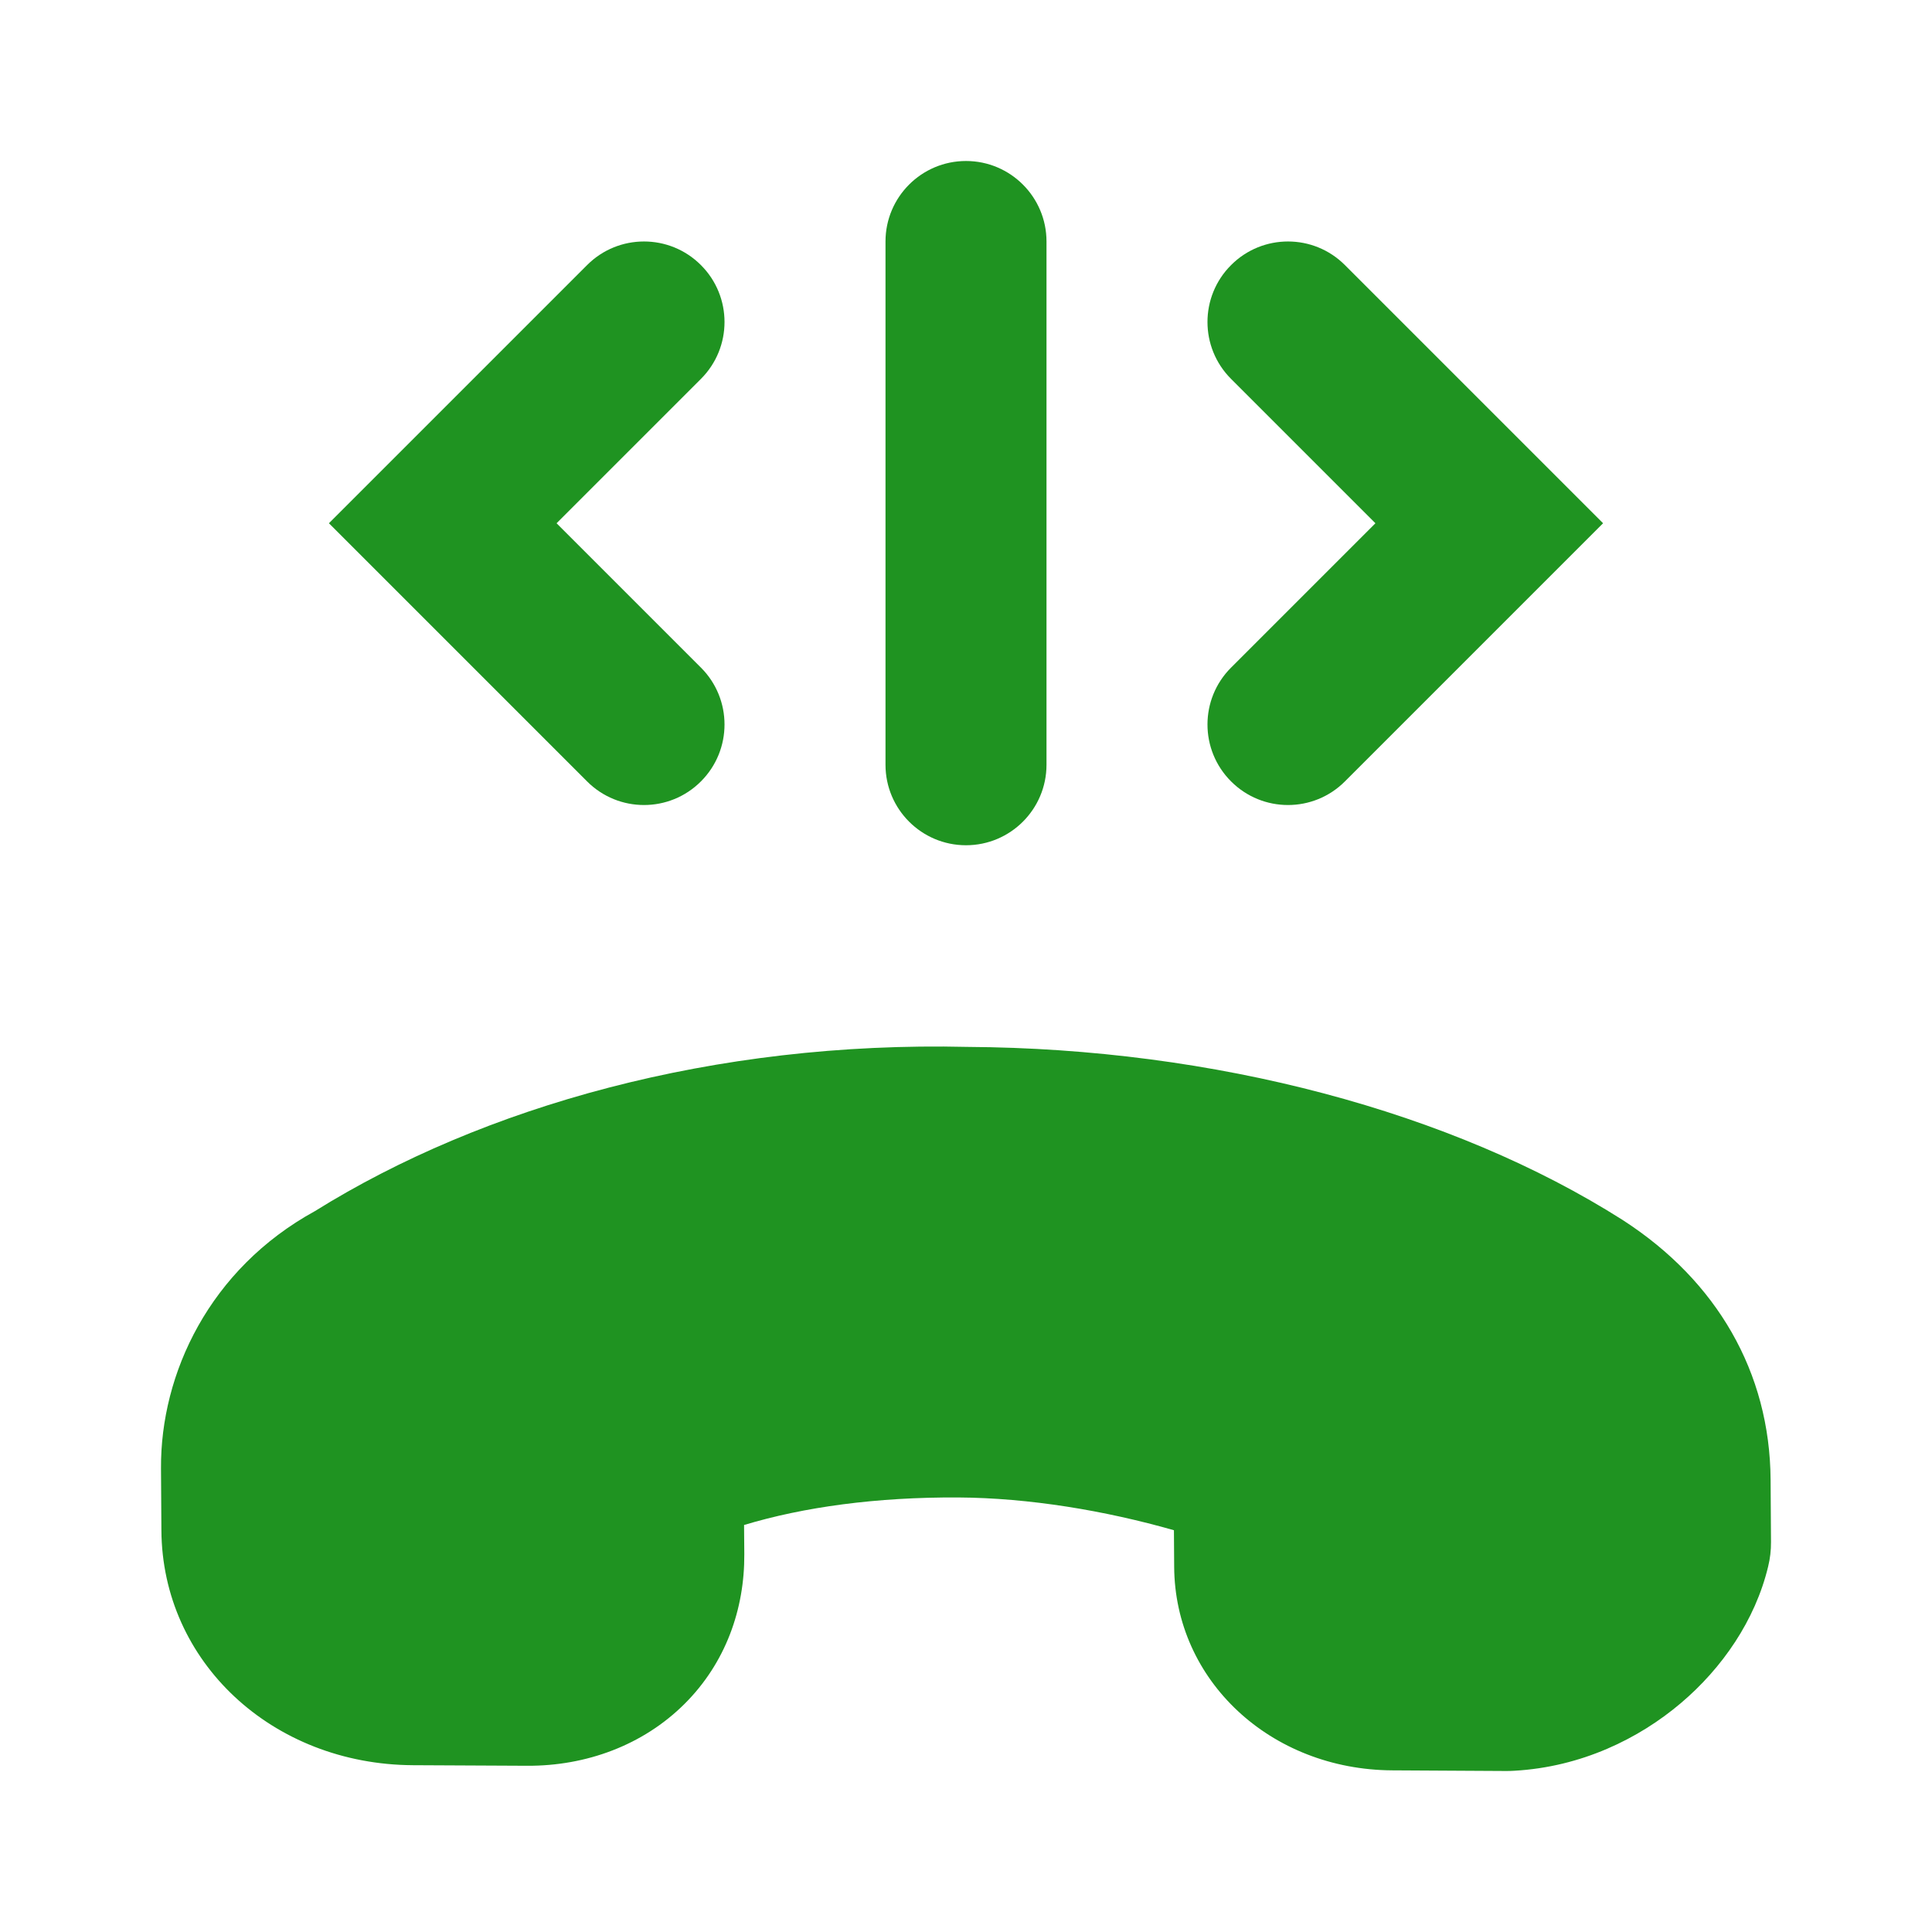
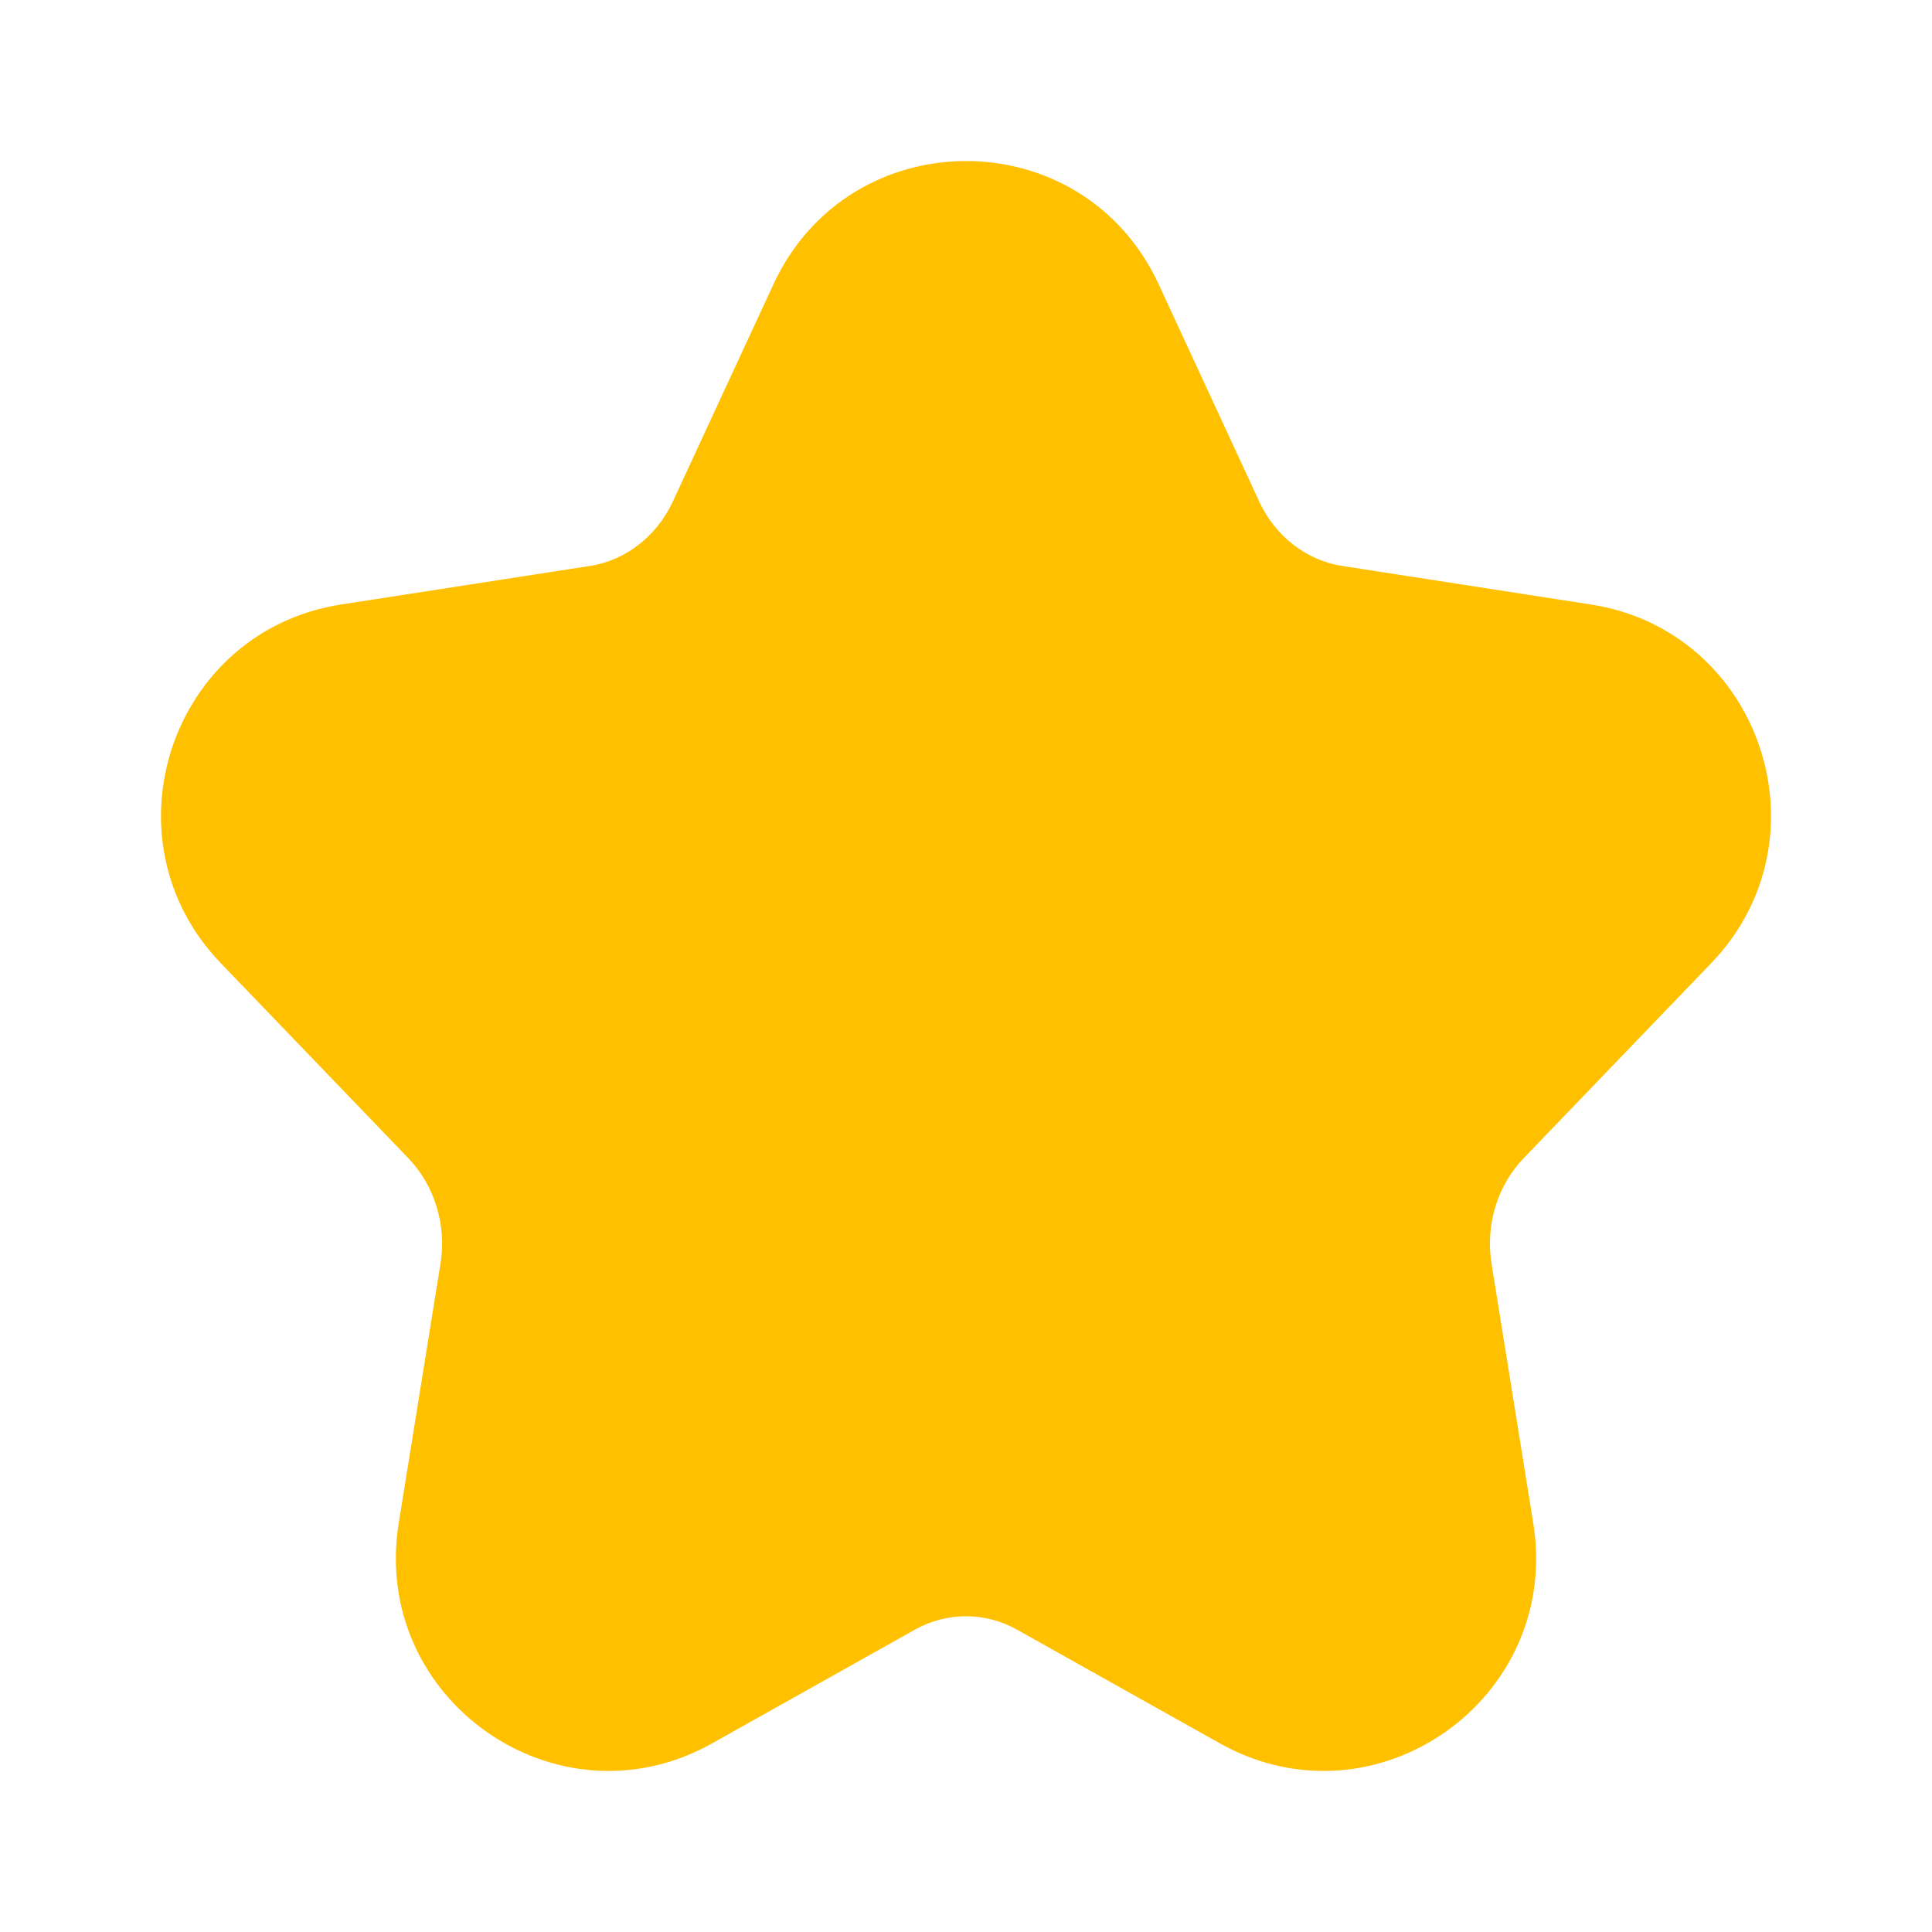
- <svg xmlns="http://www.w3.org/2000/svg" viewBox="0 0 24 24" fill="none">
-   <path d="M13 3C13 2.448 12.552 2 12 2C11.448 2 11 2.448 11 3V9.5C11 10.052 11.448 10.5 12 10.5C12.552 10.5 13 10.052 13 9.5V3Z" fill="#1F9321" />
-   <path d="M8.707 8.293C9.098 8.683 9.098 9.317 8.707 9.707C8.317 10.098 7.683 10.098 7.293 9.707L4.086 6.5L7.293 3.293C7.683 2.902 8.317 2.902 8.707 3.293C9.098 3.683 9.098 4.317 8.707 4.707L6.914 6.5L8.707 8.293Z" fill="#1F9321" />
-   <path d="M15.293 9.707C14.902 9.317 14.902 8.683 15.293 8.293L17.086 6.5L15.293 4.707C14.902 4.317 14.902 3.683 15.293 3.293C15.683 2.902 16.317 2.902 16.707 3.293L19.914 6.5L16.707 9.707C16.317 10.098 15.683 10.098 15.293 9.707Z" fill="#1F9321" />
-   <path d="M2.005 19.011C2.015 20.644 3.381 21.919 5.131 21.928L6.548 21.935C7.282 21.939 7.989 21.679 8.504 21.166C9.015 20.657 9.25 19.988 9.246 19.307L9.243 18.944C9.987 18.72 10.886 18.597 11.901 18.602C12.784 18.607 13.728 18.765 14.583 19.009L14.586 19.463C14.594 20.876 15.782 21.984 17.296 21.992L18.713 22C18.746 22 18.778 21.999 18.811 21.997C19.646 21.95 20.361 21.597 20.88 21.157C21.394 20.722 21.804 20.127 21.964 19.462C21.989 19.361 22.001 19.258 22 19.154L21.995 18.383C21.987 17.044 21.324 15.912 20.169 15.163L20.157 15.155C18.039 13.81 15.085 13.023 12.019 13.005C8.869 12.931 5.997 13.746 3.912 15.045C2.602 15.764 1.993 17.063 2 18.239L2.005 19.011Z" fill="#1F9321" />
+ <svg xmlns="http://www.w3.org/2000/svg" viewBox="0 0 16 16" fill="none">
+   <path fill-rule="evenodd" clip-rule="evenodd" d="M12.618 9.592C12.401 9.817 12.301 10.143 12.352 10.464L12.698 12.616C12.932 14.073 11.387 15.158 10.103 14.438L8.422 13.496C8.158 13.348 7.842 13.348 7.577 13.496L5.897 14.438C4.613 15.158 3.068 14.072 3.302 12.615L3.648 10.465C3.7 10.144 3.598 9.817 3.382 9.592L1.829 7.977C0.838 6.947 1.416 5.224 2.826 5.006L4.885 4.687C5.177 4.642 5.437 4.445 5.573 4.152L6.405 2.355C7.036 0.993 8.966 0.993 9.596 2.355L10.428 4.153C10.563 4.445 10.823 4.642 11.116 4.687L13.174 5.006C14.584 5.224 15.162 6.947 14.171 7.977L12.618 9.592Z" fill="#FFC000" />
</svg>
